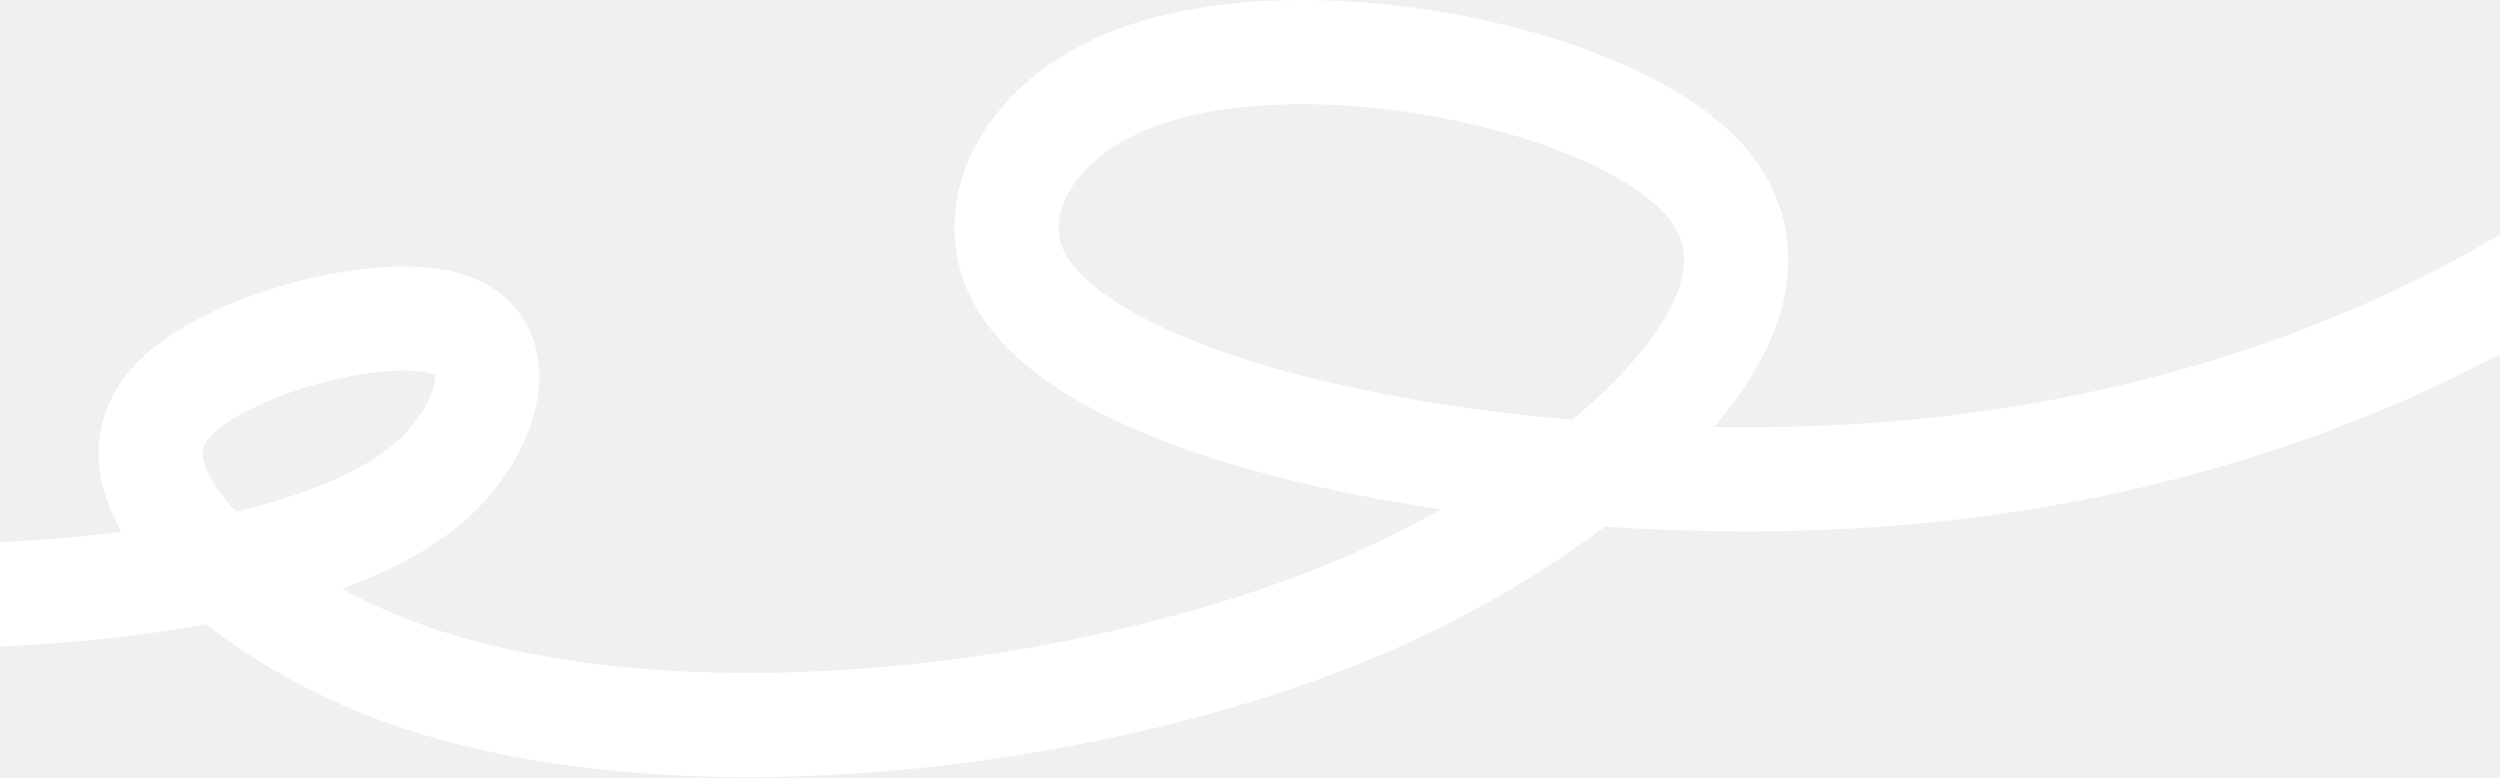
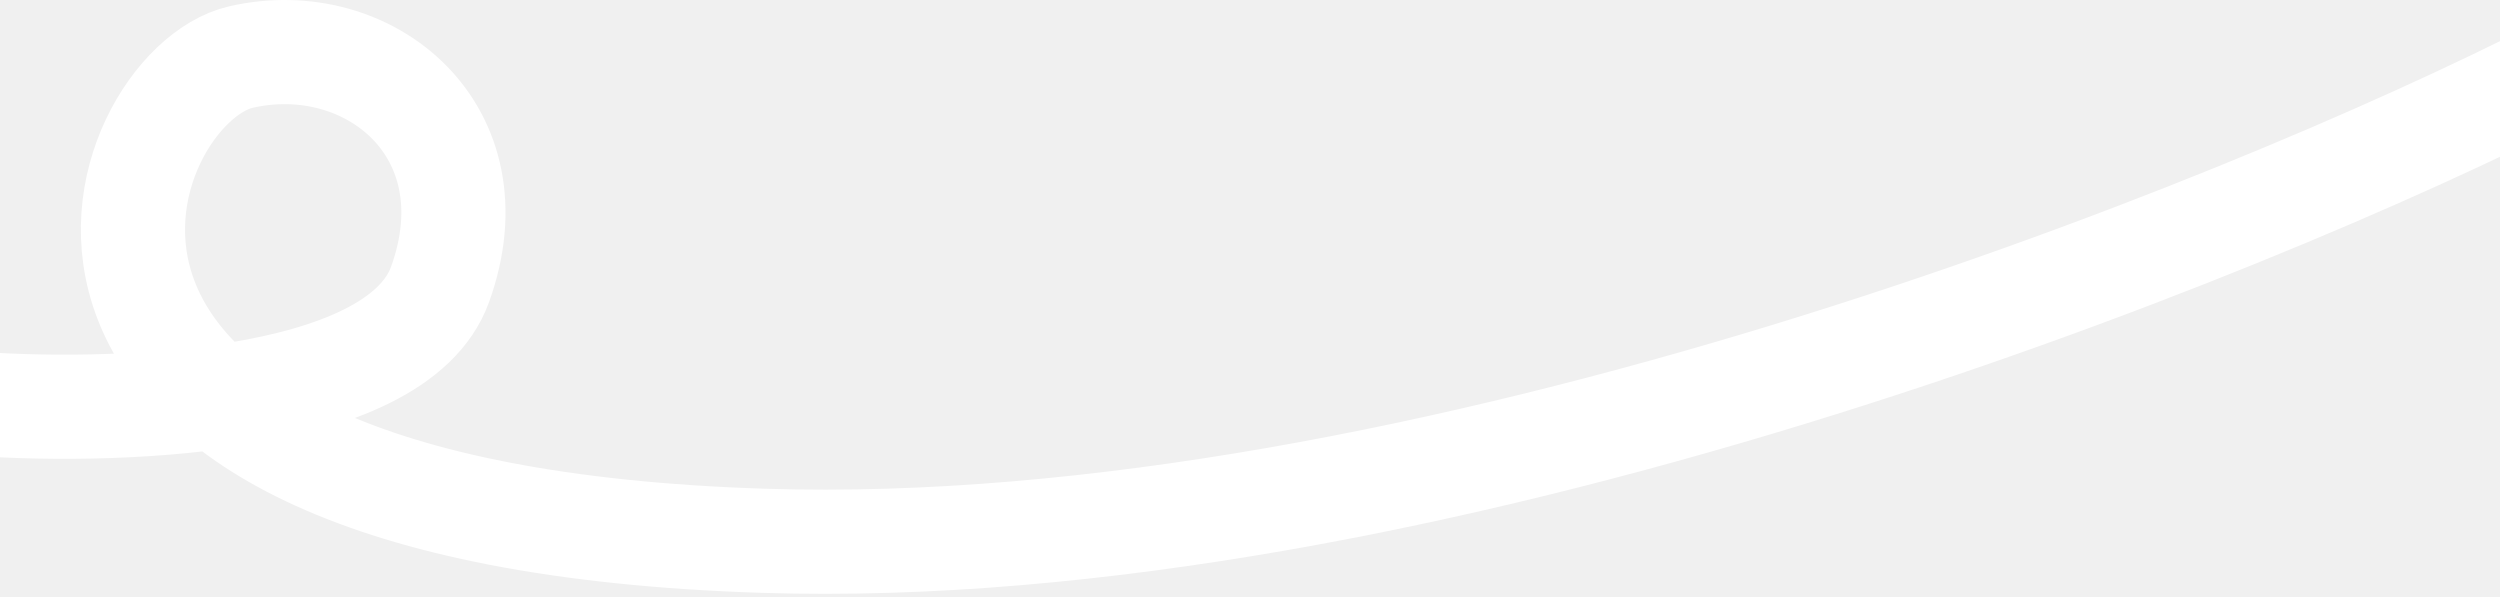
- <svg xmlns="http://www.w3.org/2000/svg" width="1920" height="597" viewBox="0 0 1920 597" fill="none">
-   <path d="M-58.94 457.781C-34.619 457.985 240.408 458.406 336.808 364.016C374.876 326.743 392.682 267.265 347.134 250.105C297.644 231.459 174.827 263.318 133.03 307.358C70.914 372.815 187.384 471.403 304.232 515.064C516.813 594.497 857.501 552.507 1066.44 456.604C1227.07 382.858 1407.42 232.464 1301.96 130.842C1225.04 56.714 999.551 11.936 872.304 59.839C791.224 90.374 757.886 155.574 779.344 206.368C828.47 322.614 1173.44 384.338 1444.77 364.38C1724.68 343.788 1905.15 237.824 1964.81 199.276" stroke="white" stroke-width="80" stroke-miterlimit="10" />
+ <svg xmlns="http://www.w3.org/2000/svg" width="1920" height="458" viewBox="0 0 1920 458" fill="none">
+   <g clip-path="url(#clip0_937_1174)">
+     <path d="M-28 309.331C79.833 318.331 304 312.731 338 218.331C380.5 100.331 283 21.331 185 43.831C87 66.331 -45 395.331 586.5 415.331C1091.7 431.331 1717.33 180.331 1967 52.831" stroke="white" stroke-width="80" />
+   </g>
+   <defs>
+     <clipPath id="clip0_937_1174">
+       <rect width="1920" height="1250" fill="white" transform="translate(0 -220)" />
+     </clipPath>
+   </defs>
</svg>
